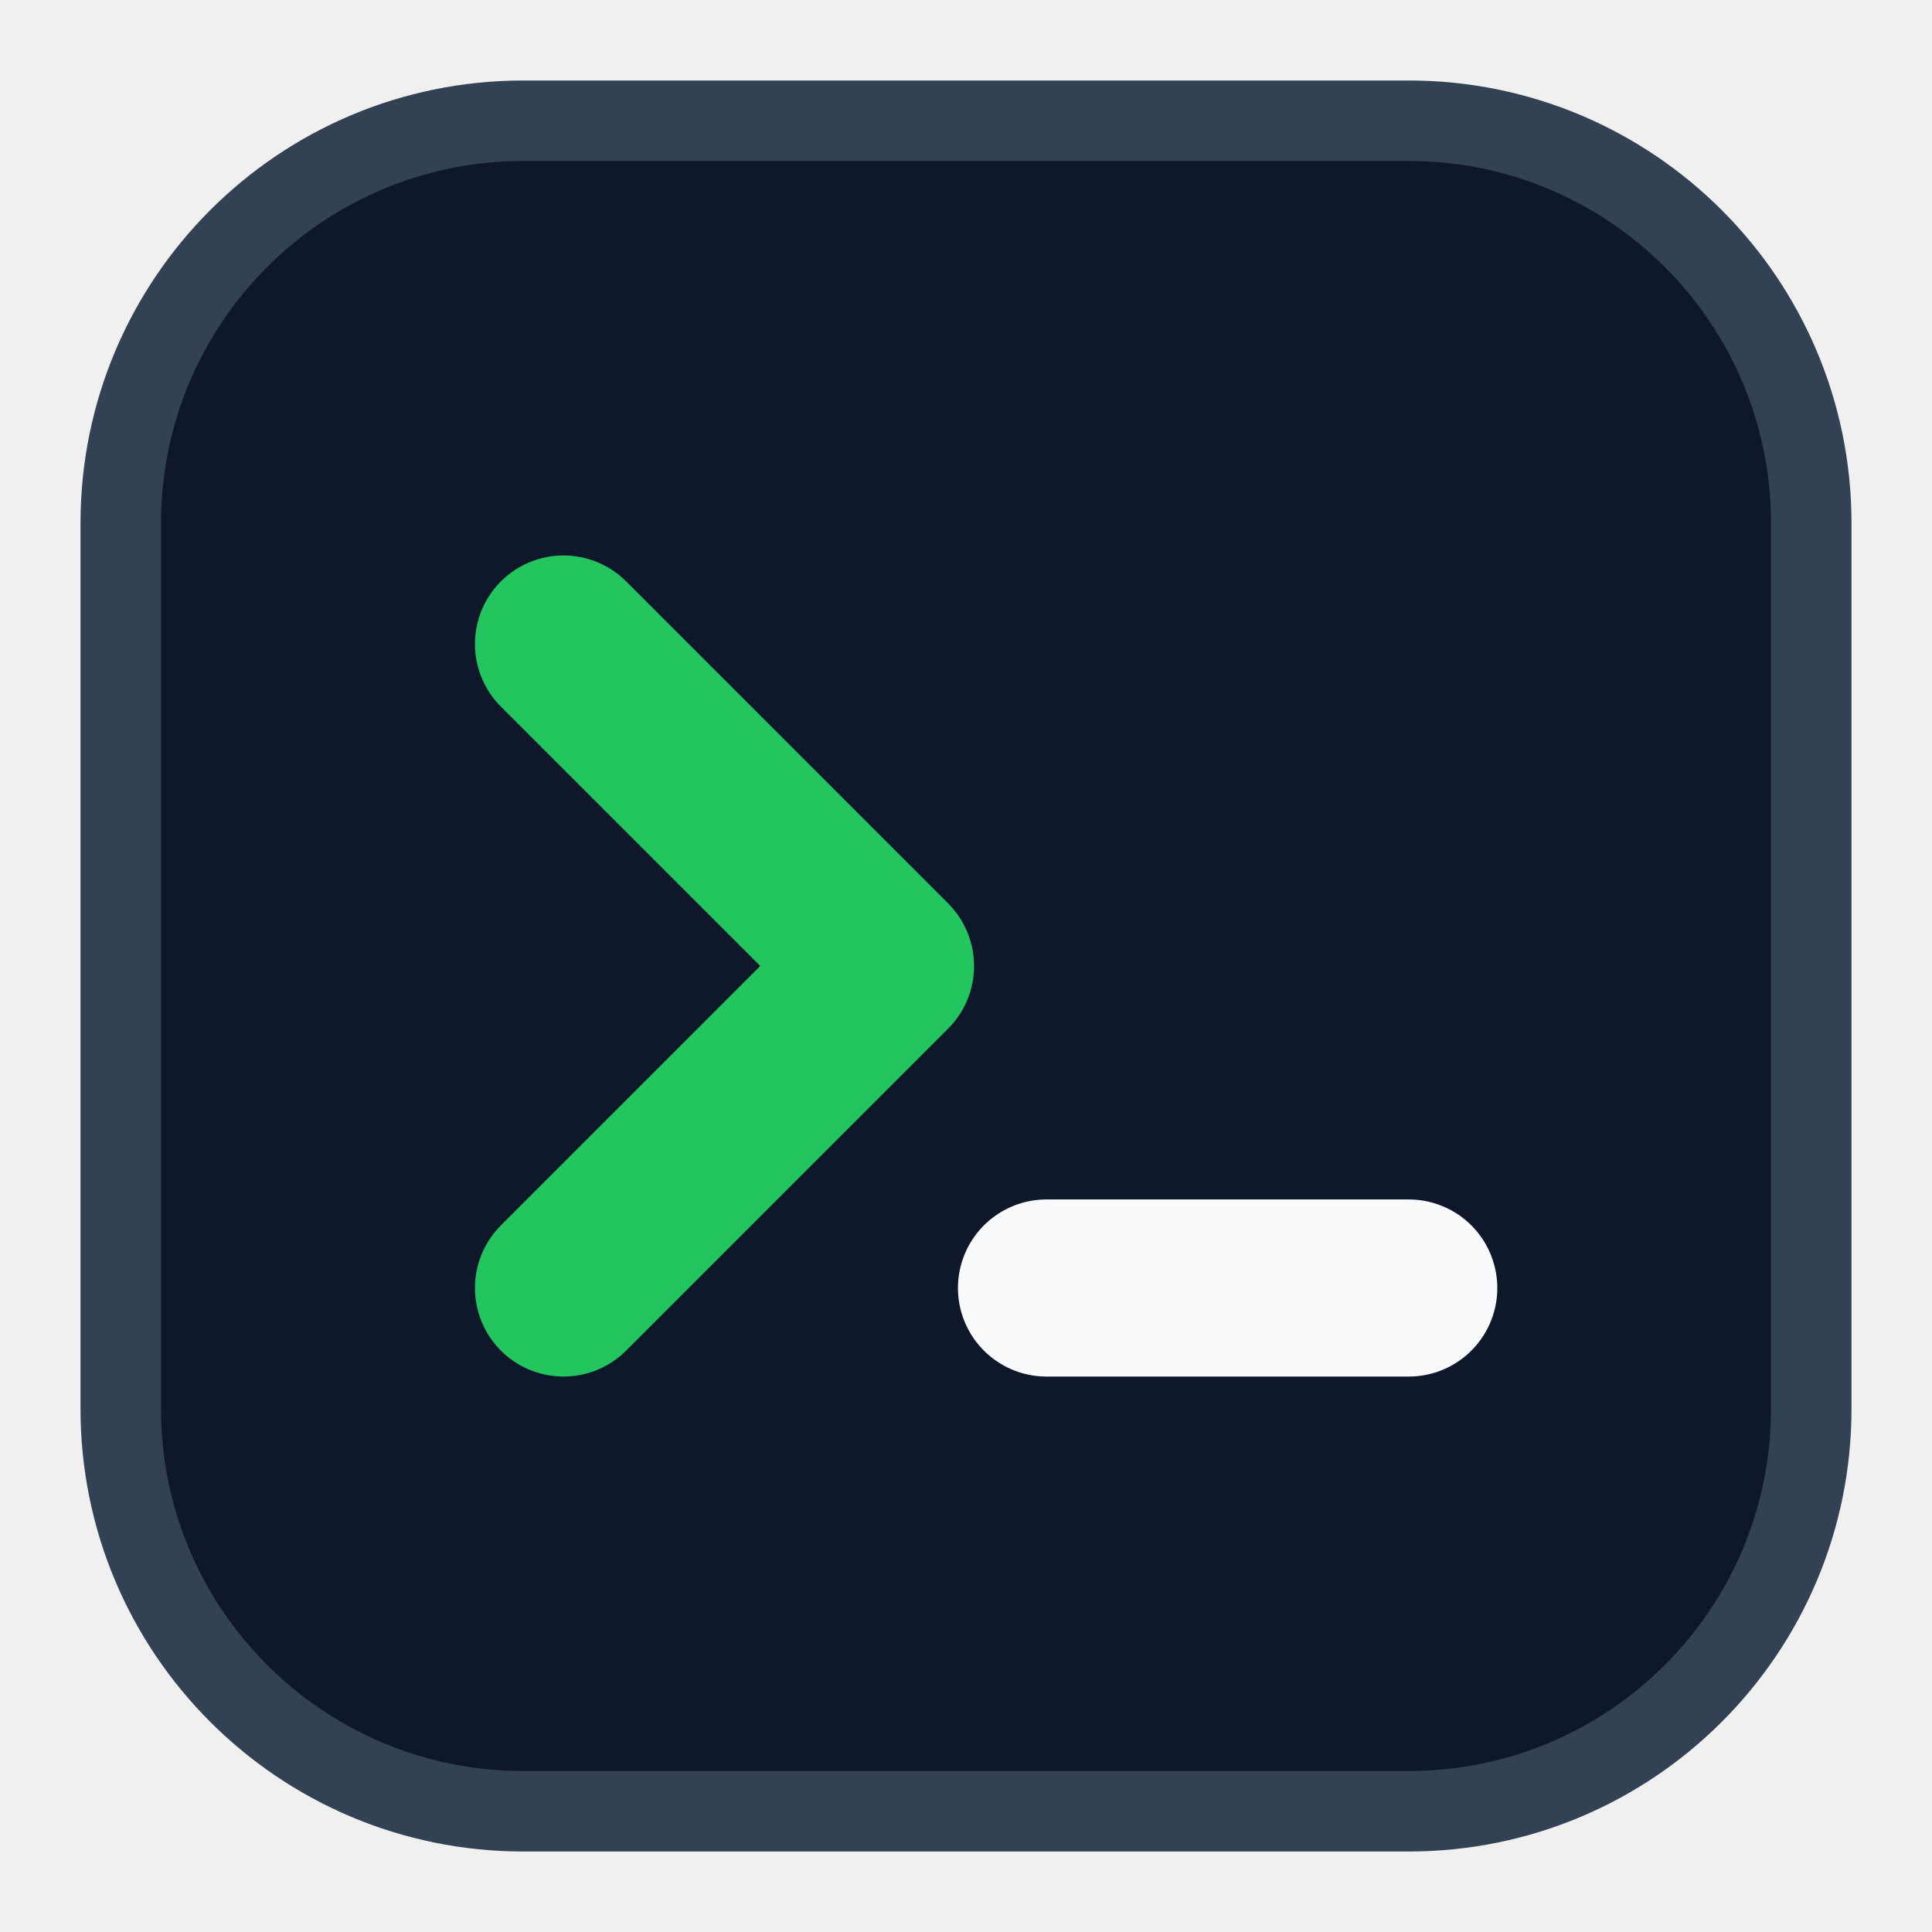
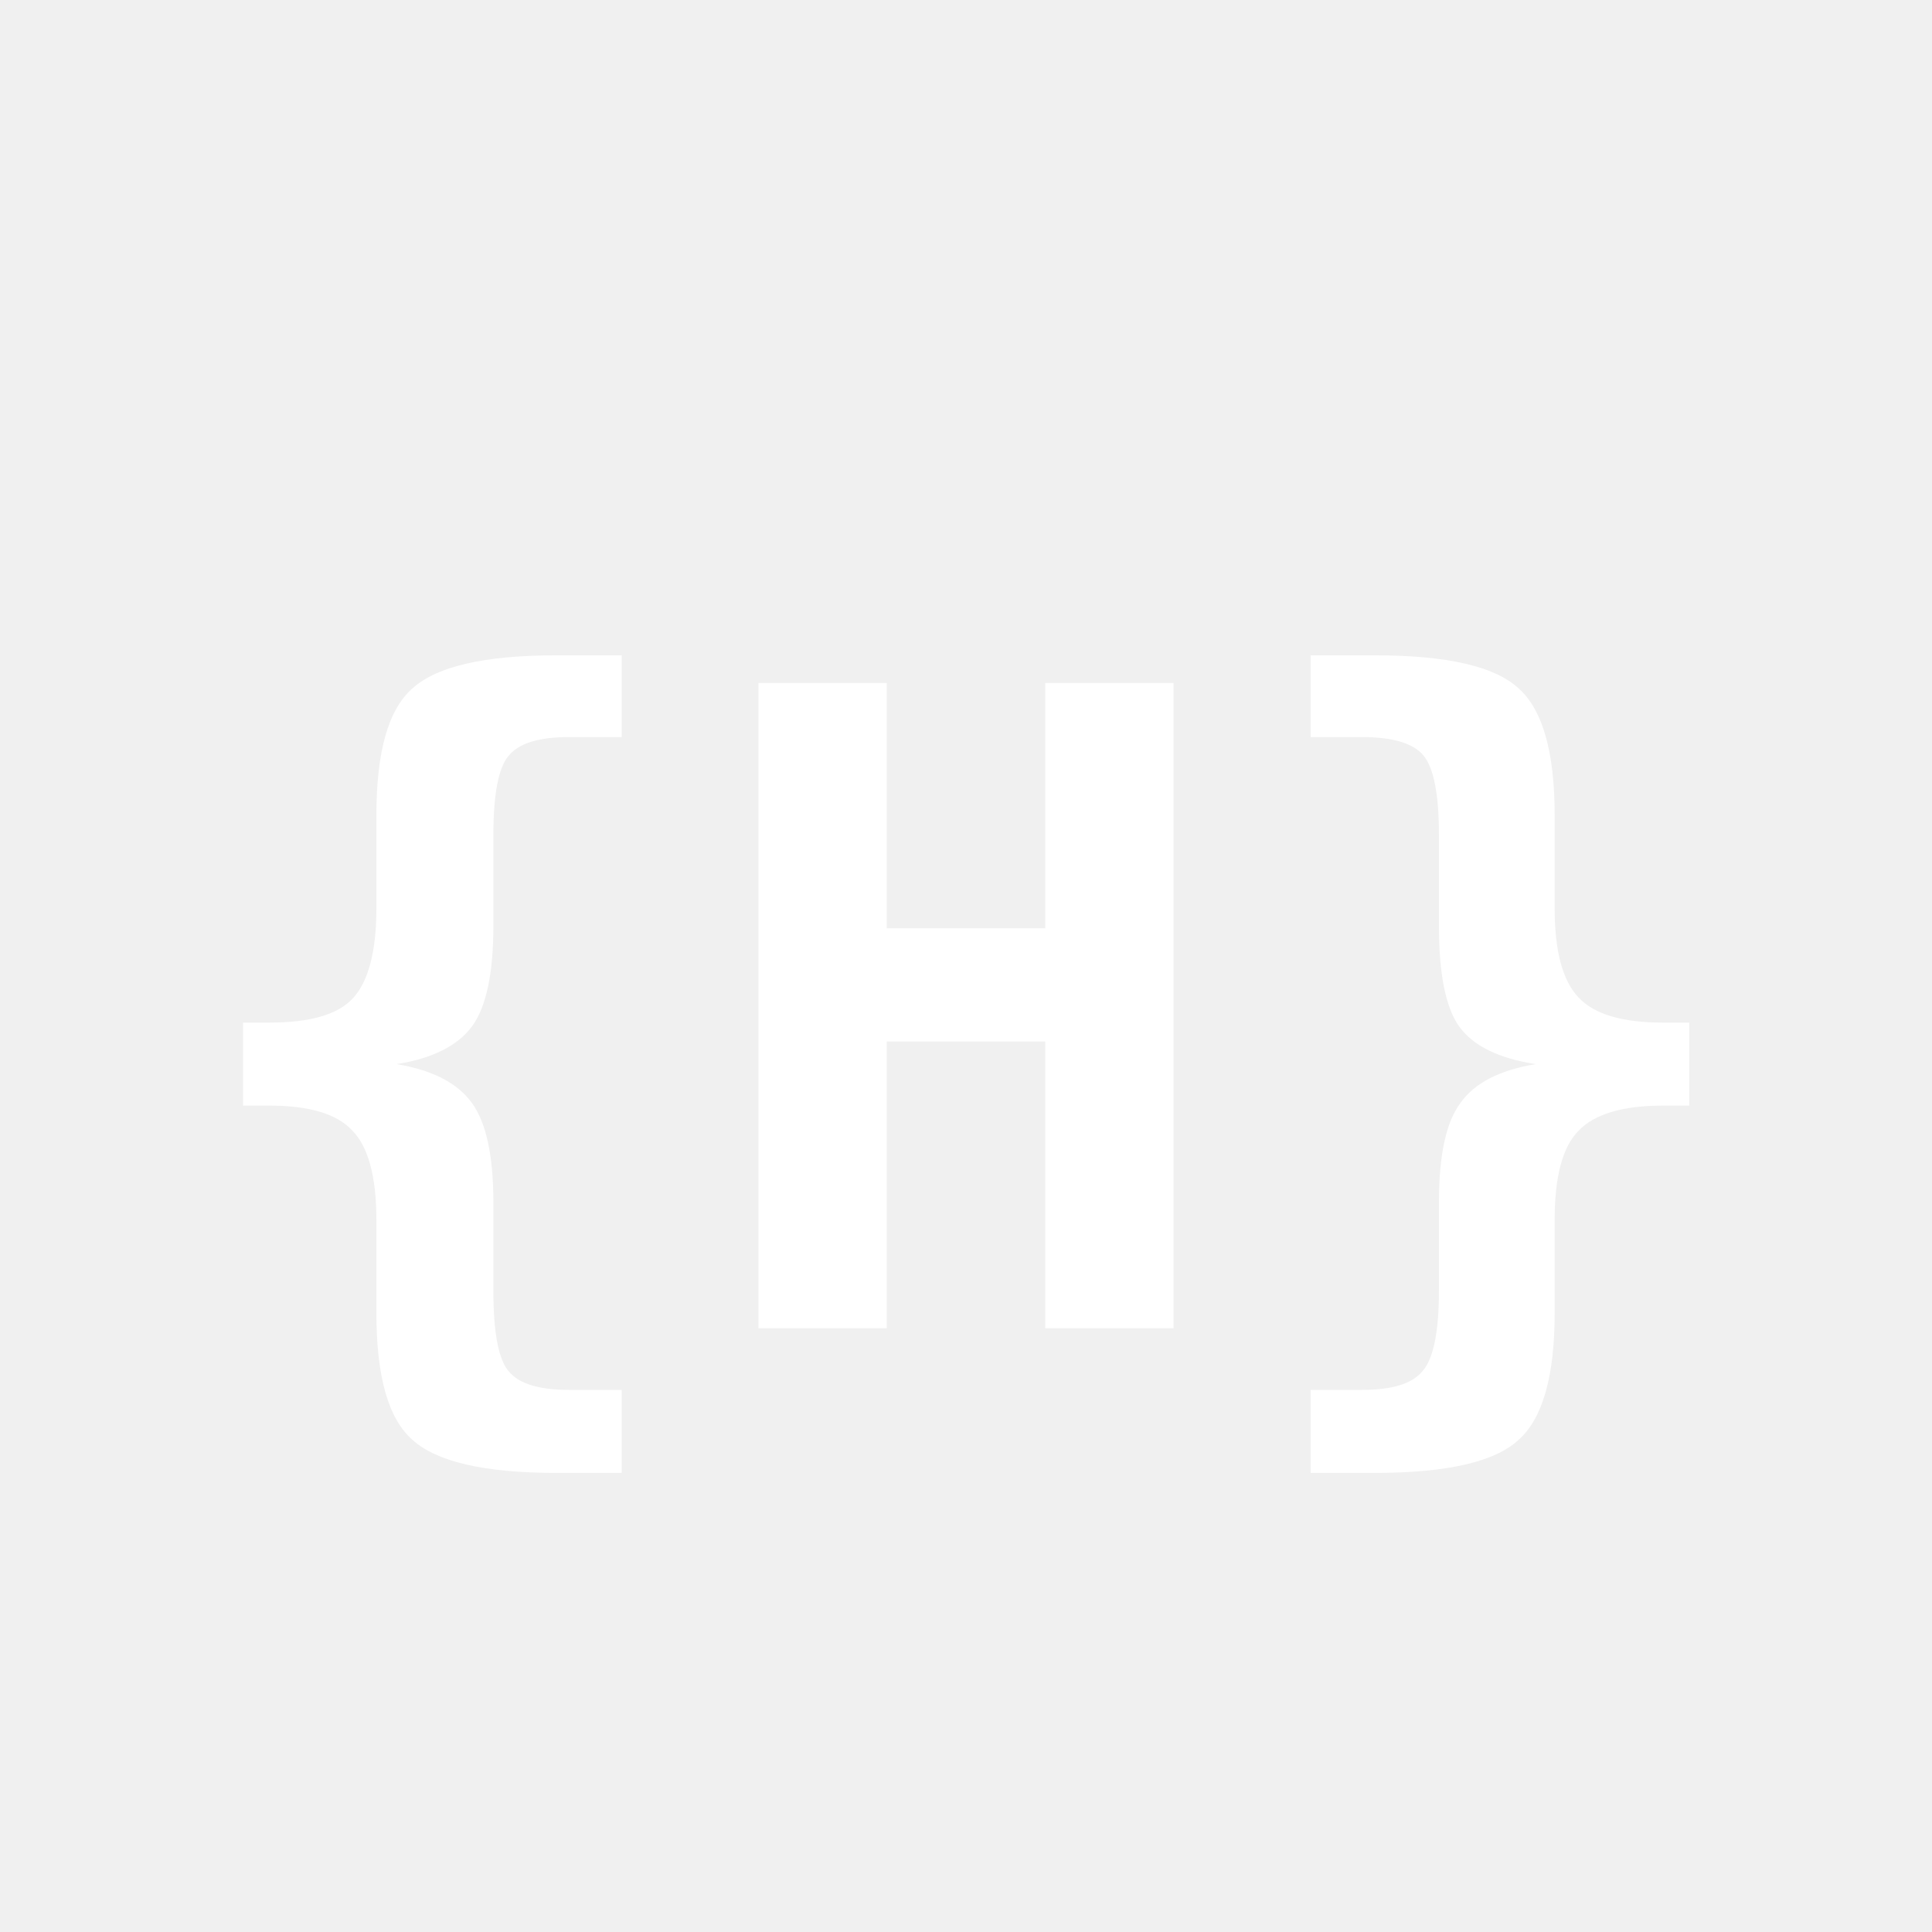
- <svg xmlns="http://www.w3.org/2000/svg" viewBox="0 0 24 24" fill="none">
-   <rect x="1.5" y="1.5" width="21" height="21" rx="5" fill="#0F172A" stroke="#334155" />
-   <path d="M7 8l4 4-4 4" stroke="#22C55E" stroke-width="2.2" stroke-linecap="round" stroke-linejoin="round" />
-   <path d="M13 16h4.5" stroke="#F8FAFC" stroke-width="2.2" stroke-linecap="round" />
+ <svg xmlns="http://www.w3.org/2000/svg" viewBox="0 0 24 24">
+   <text x="12" y="16.5" text-anchor="middle" font-family="Cascadia Code, Consolas, monospace" font-weight="700" font-size="11" fill="#FFFFFF">{H}</text>
</svg>
